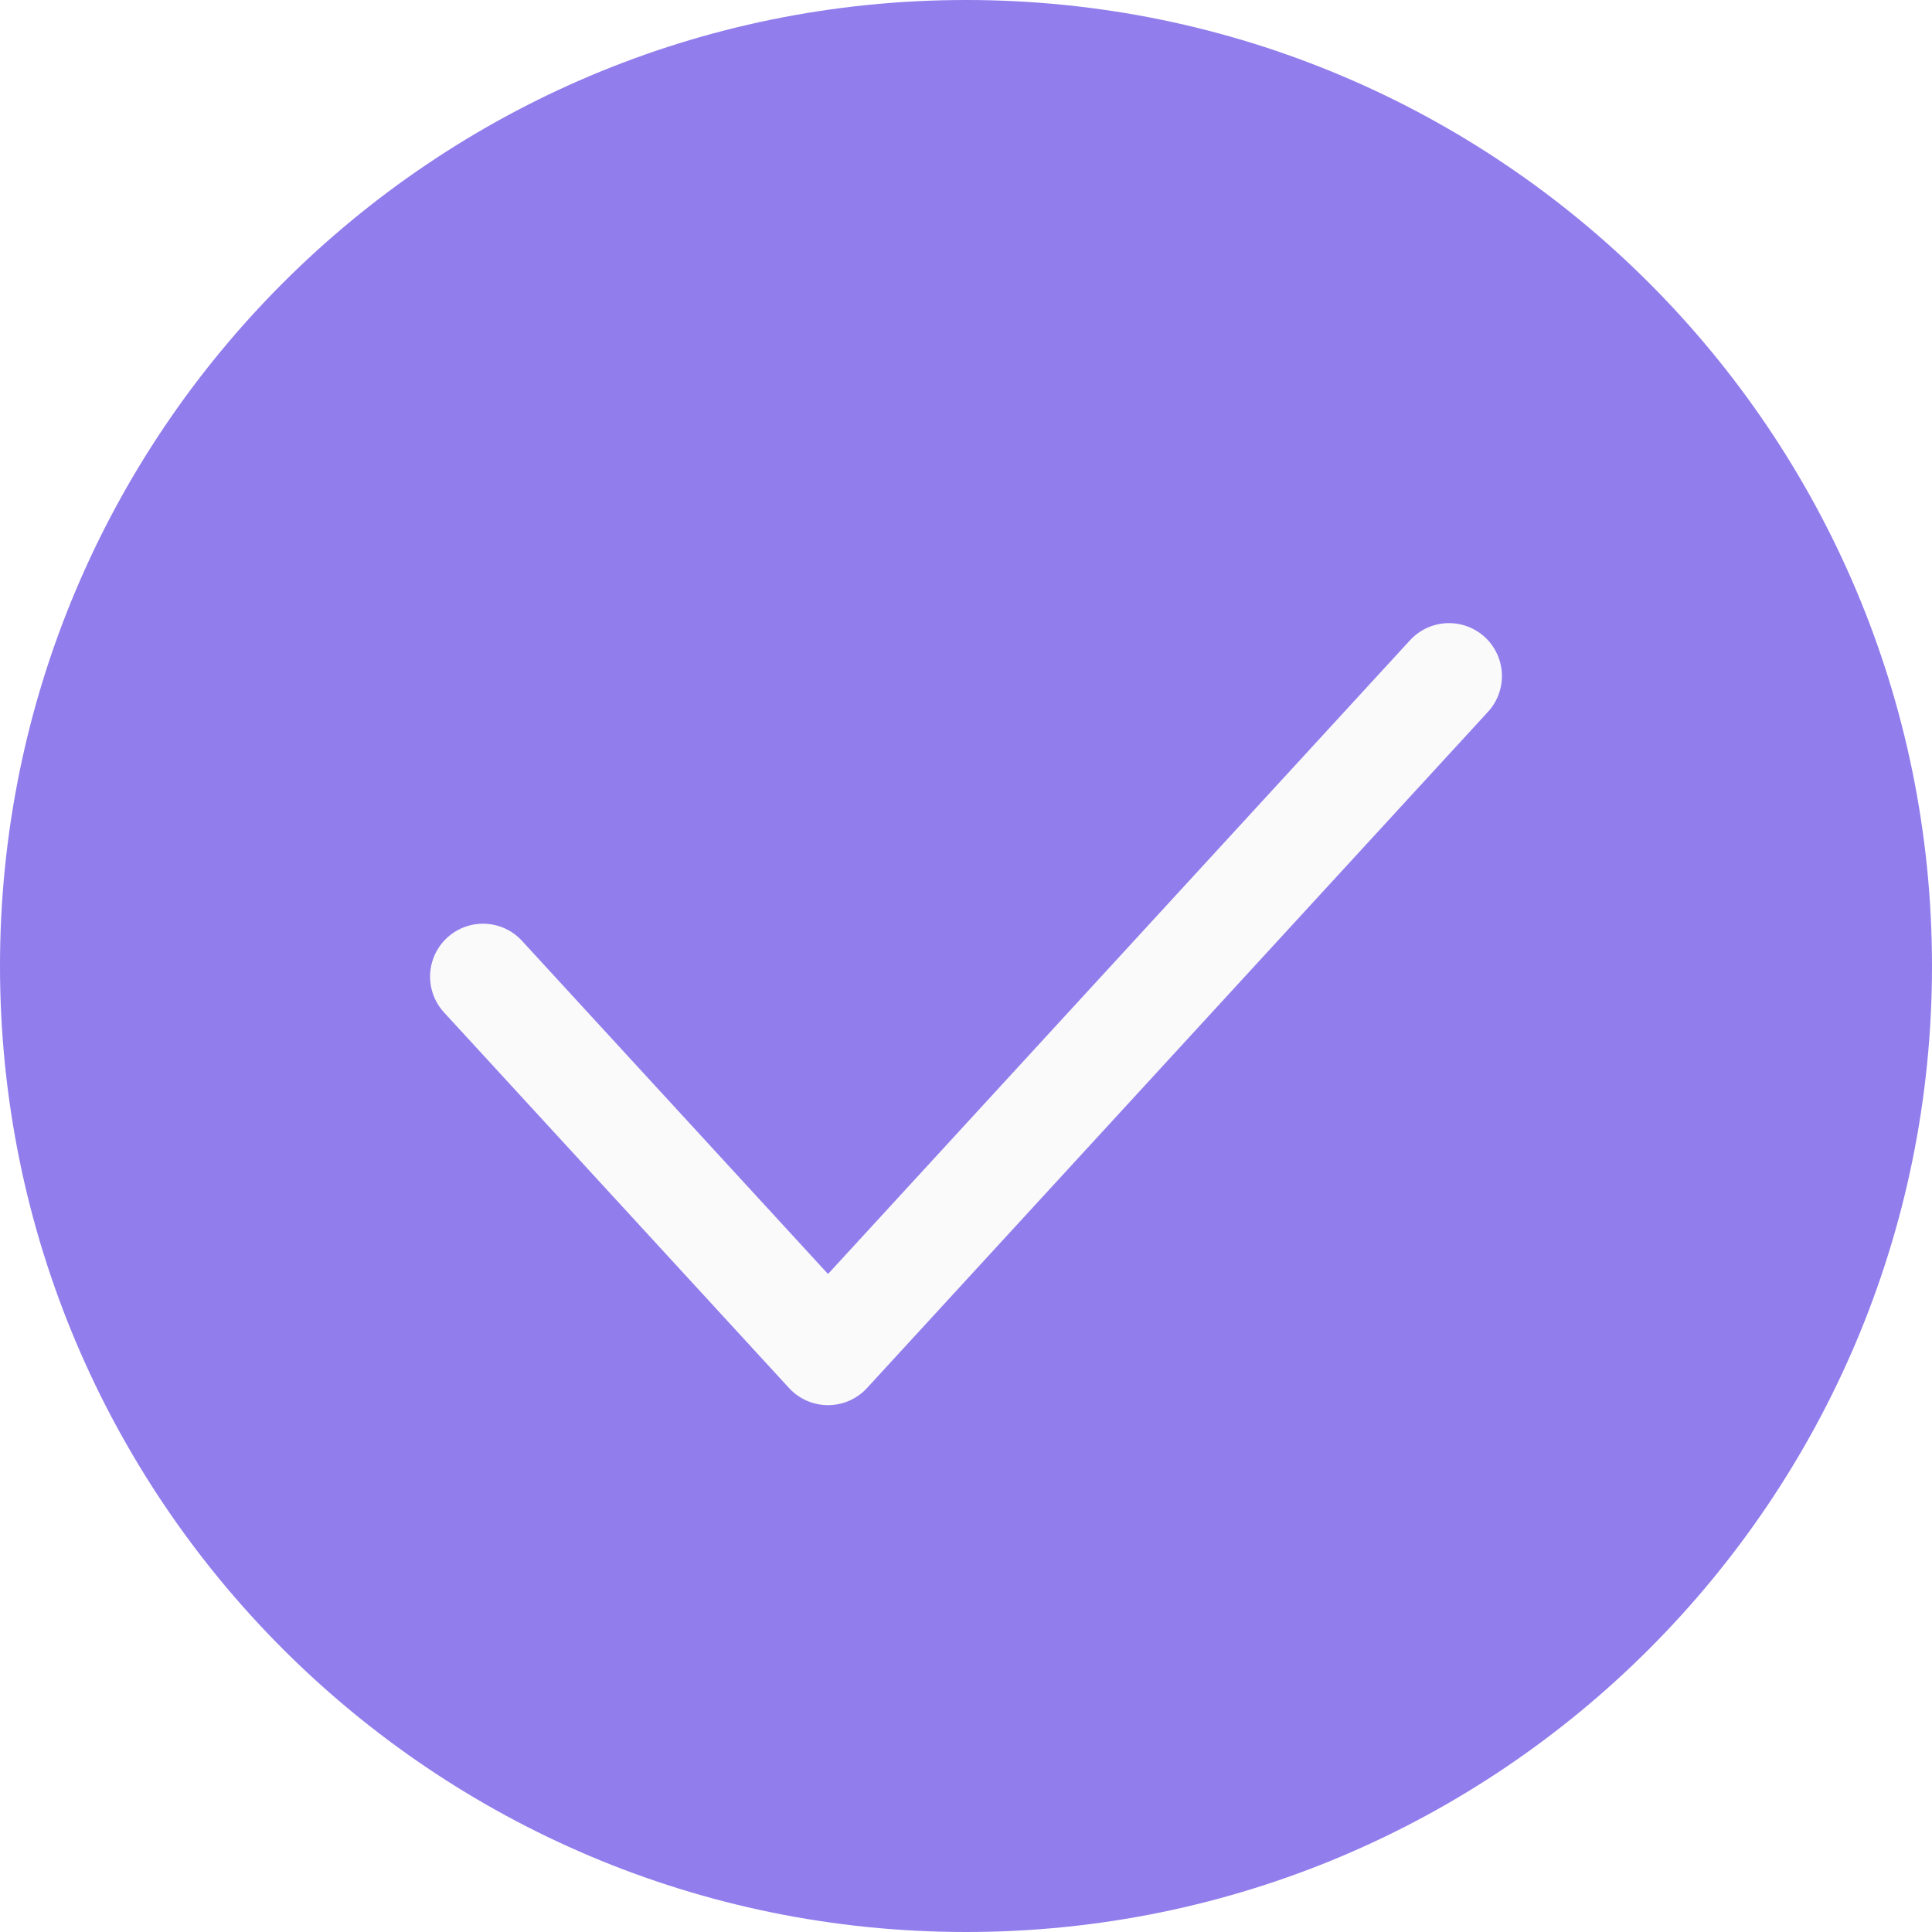
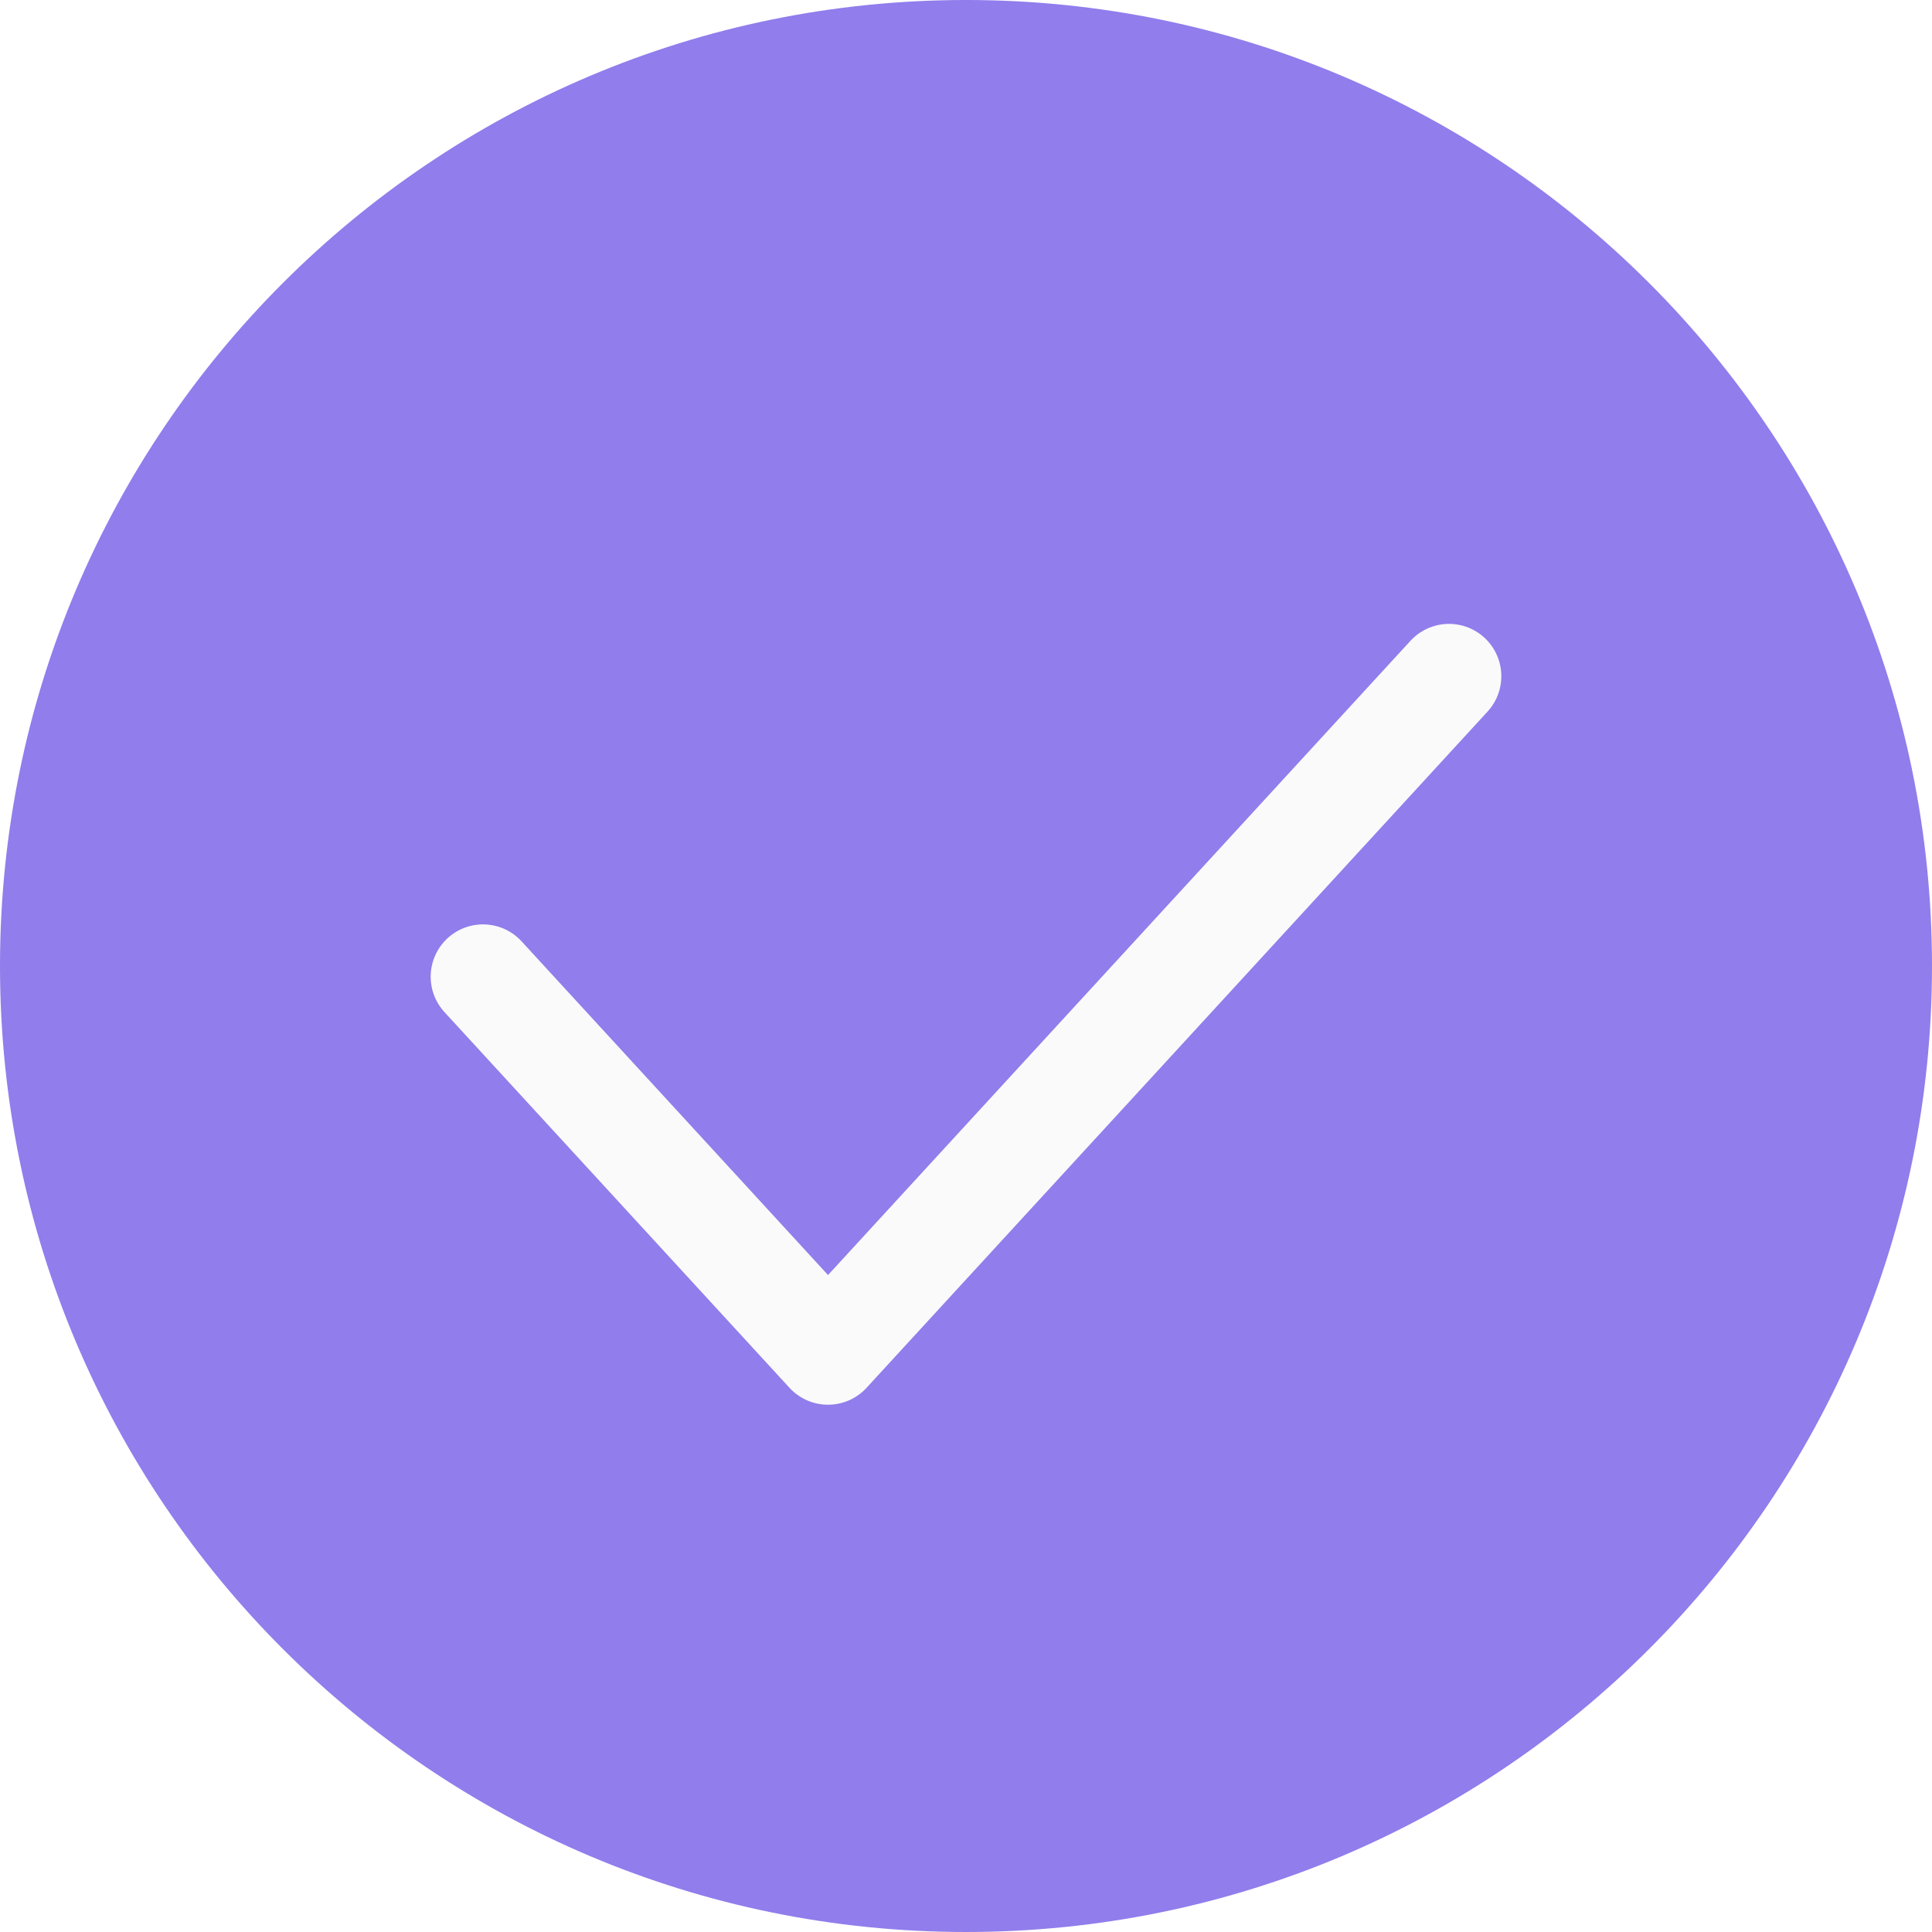
<svg xmlns="http://www.w3.org/2000/svg" width="24" height="24" viewBox="0 0 24 24" fill="none">
  <circle cx="12" cy="12" r="12" fill="#917DEC" />
-   <path d="M6 12.132L10.286 16.798L18 8.398" stroke="#FAFAFA" stroke-width="1.315" stroke-linecap="round" stroke-linejoin="round" />
+   <path d="M6 12.133L10.286 16.8L18 8.4" stroke="#FAFAFA" stroke-width="1.3" stroke-linecap="round" stroke-linejoin="round" />
</svg>
